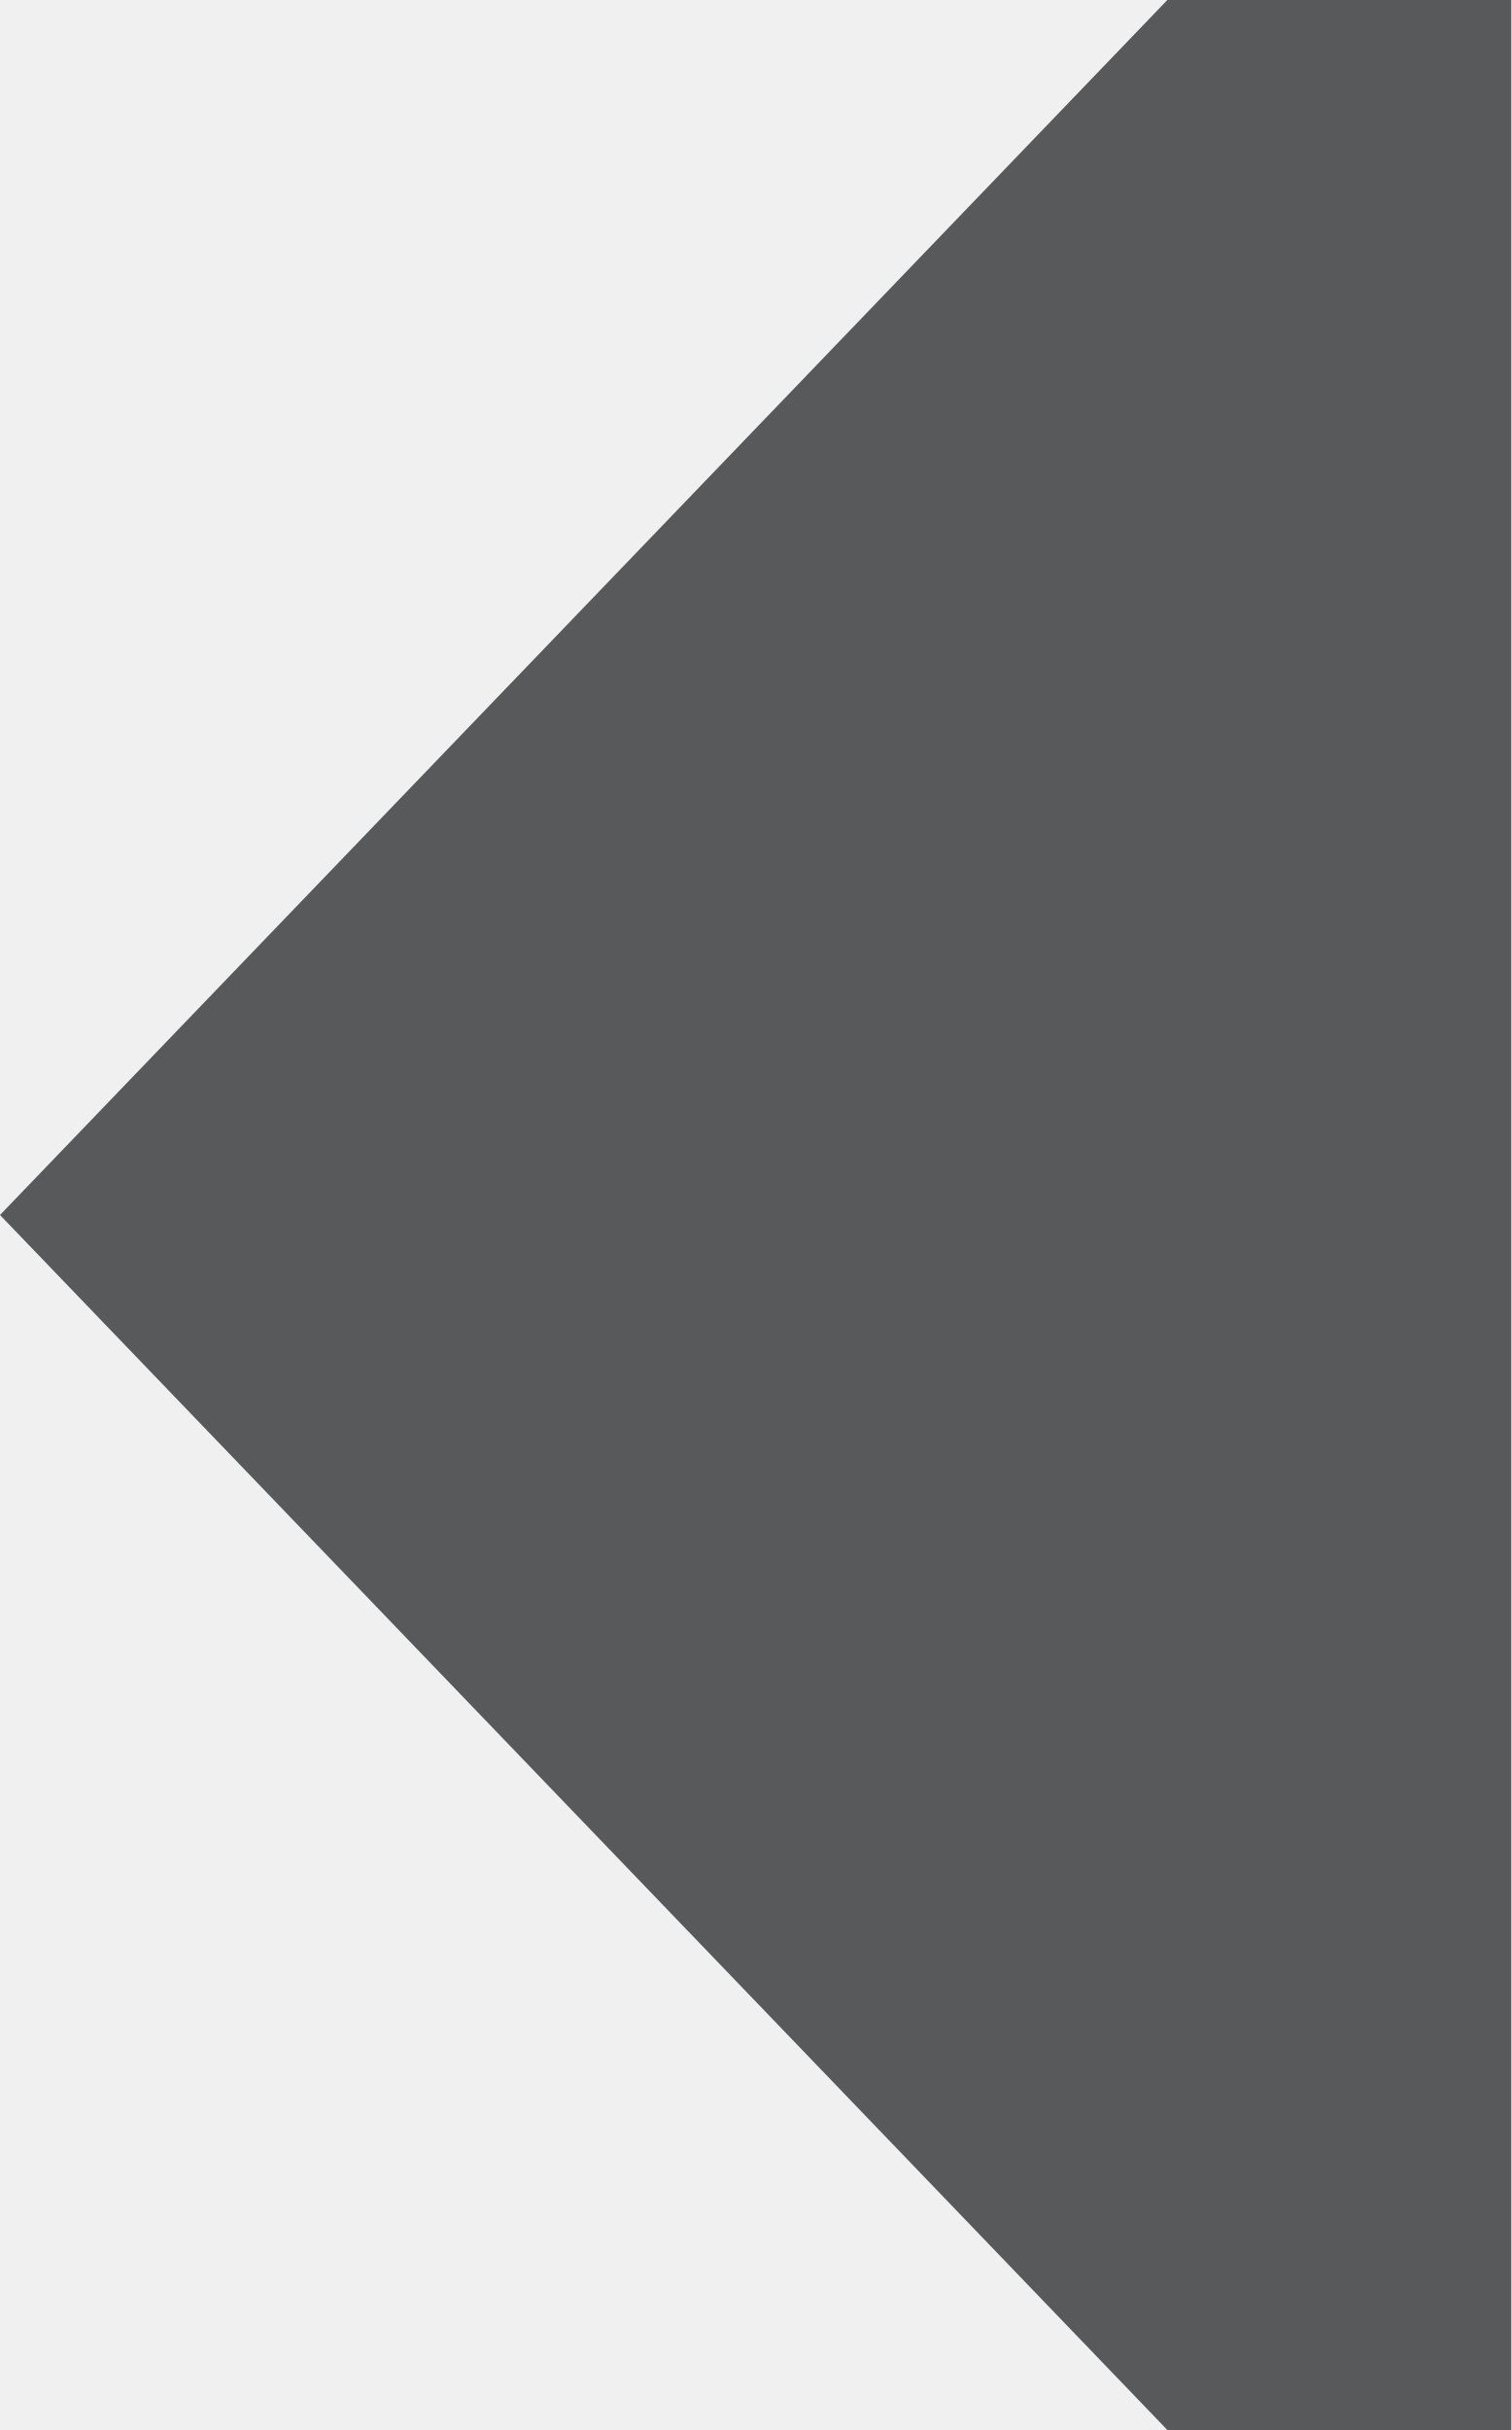
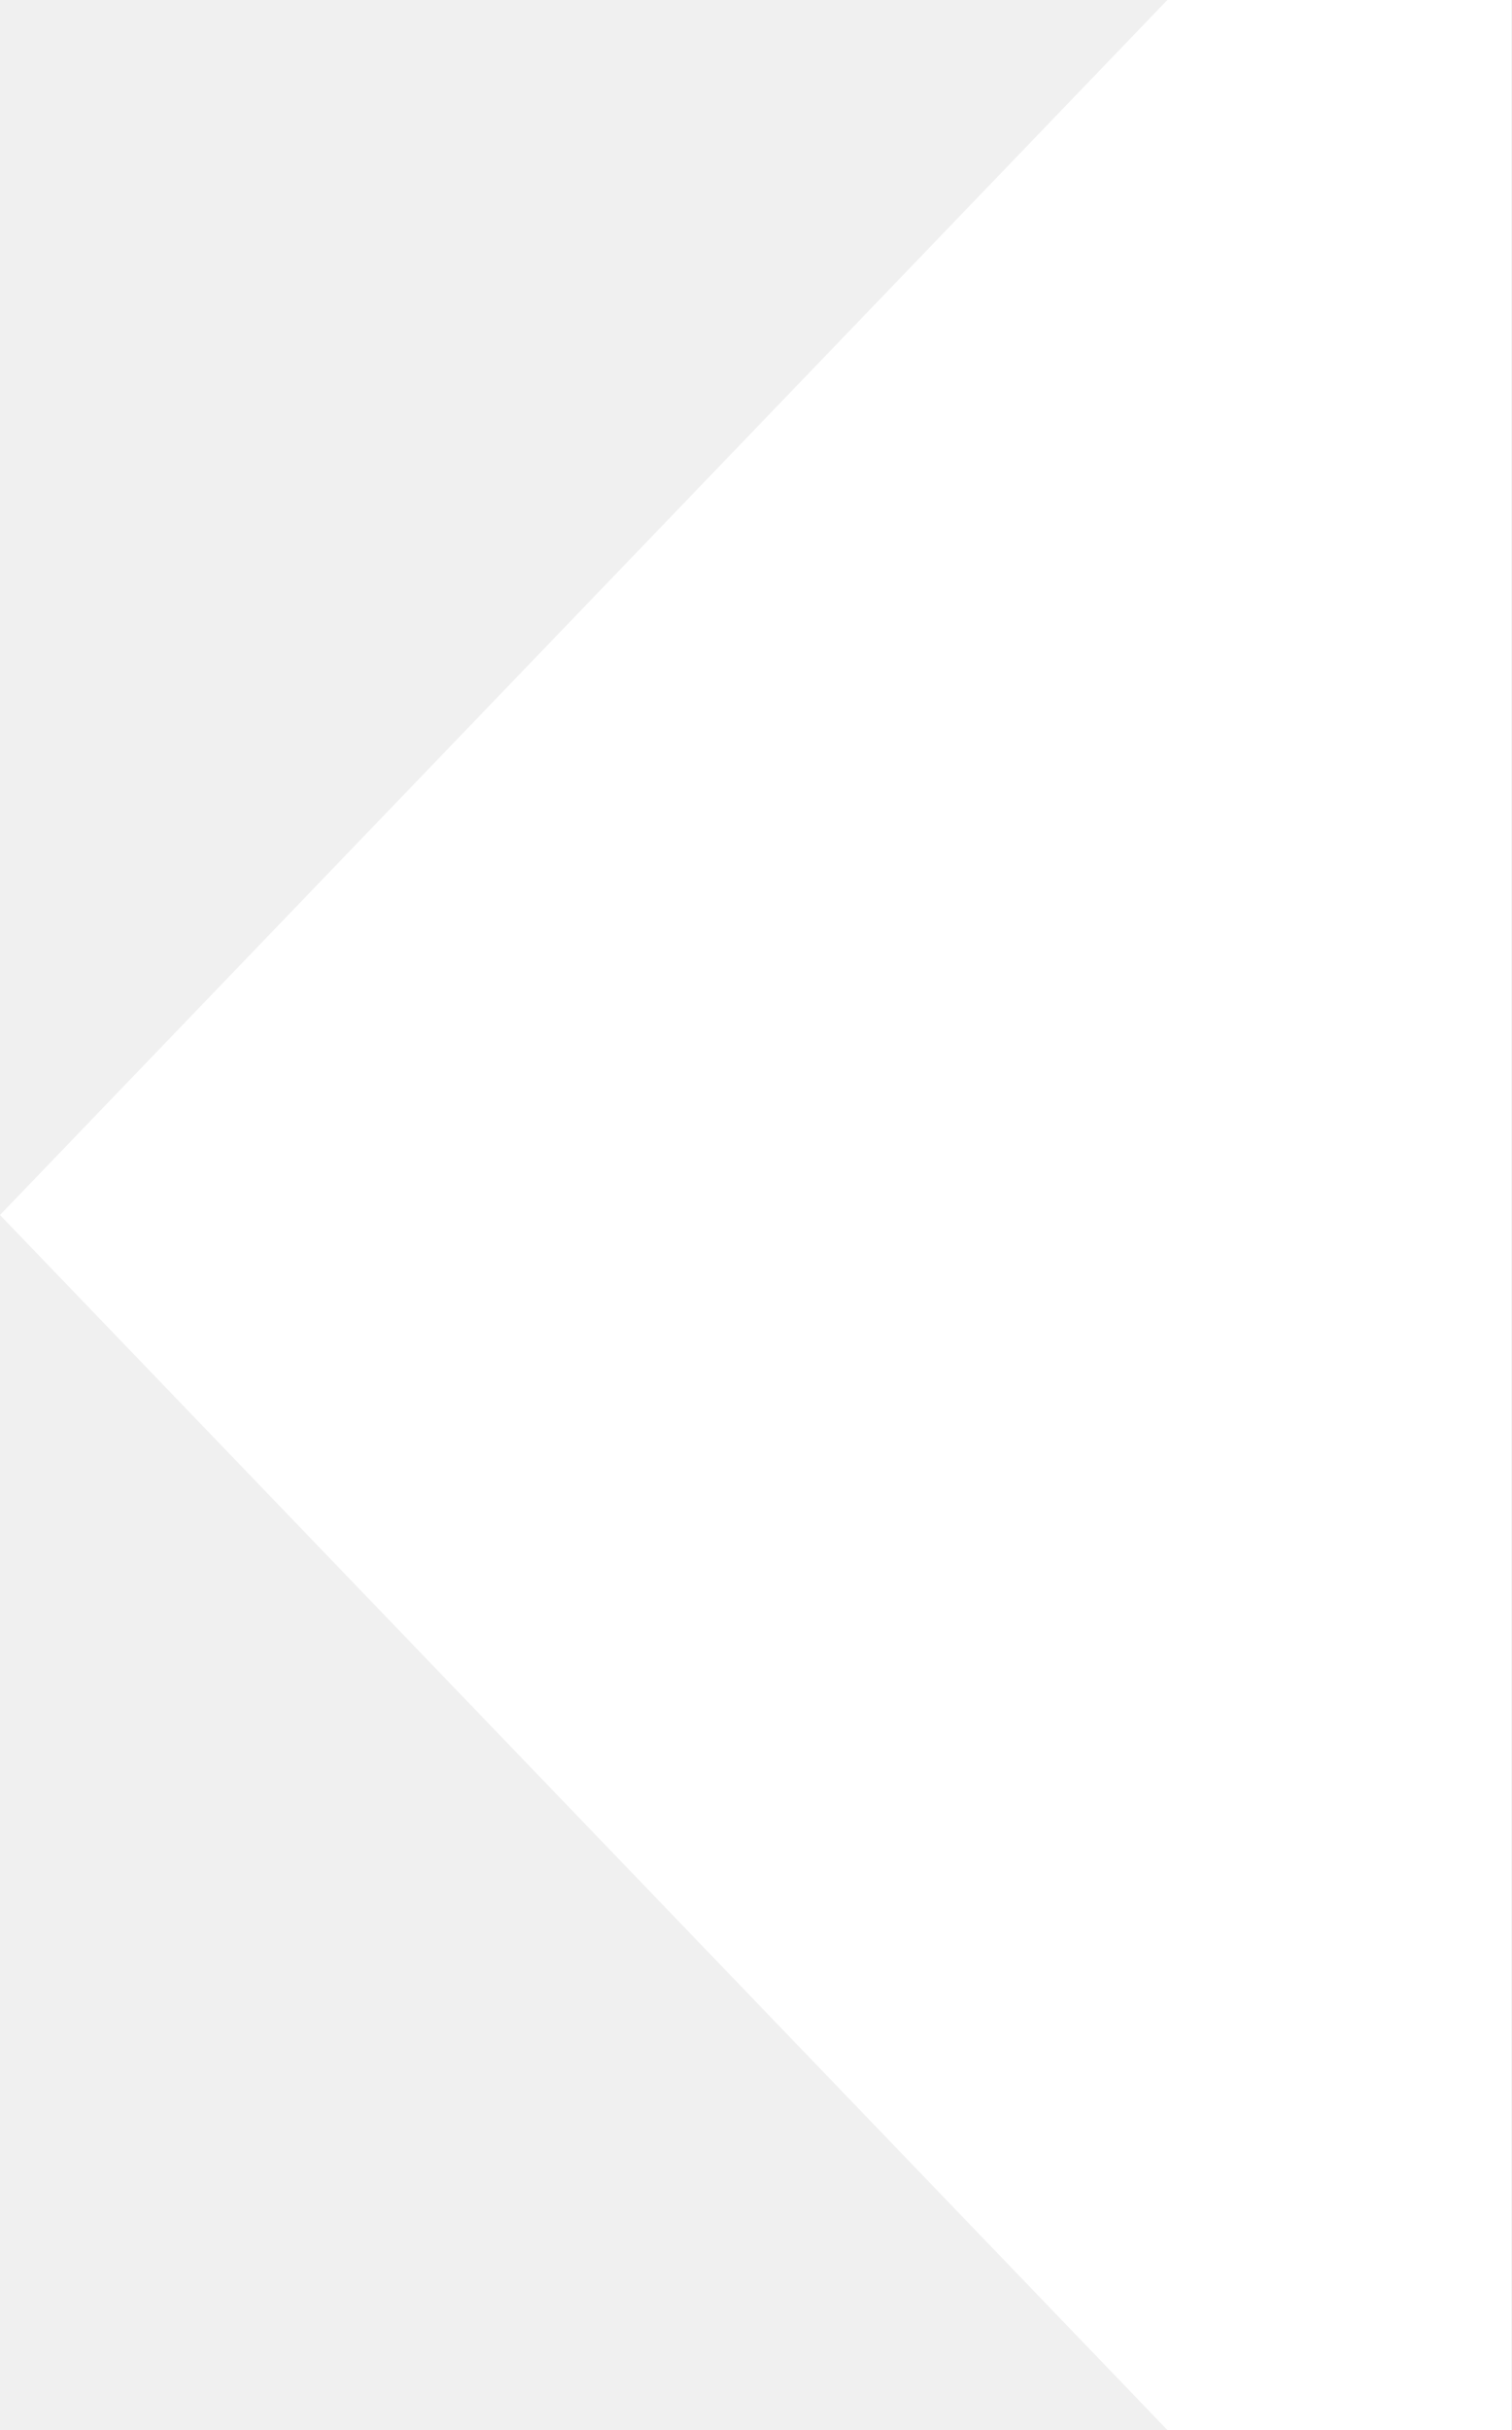
<svg xmlns="http://www.w3.org/2000/svg" version="1.1" id="Layer_1" x="0px" y="0px" width="11.82px" height="19px" viewBox="0 0 11.82 19" enable-background="new 0 0 11.82 19" xml:space="preserve">
-   <polygon fill="#58595B" points="11.82,0 11.82,19 9.13,19 0,9.5 9.13,0 " />
+   <polygon fill="#ffffff" points="11.82,0 11.82,19 9.13,19 0,9.5 9.13,0 " />
</svg>
